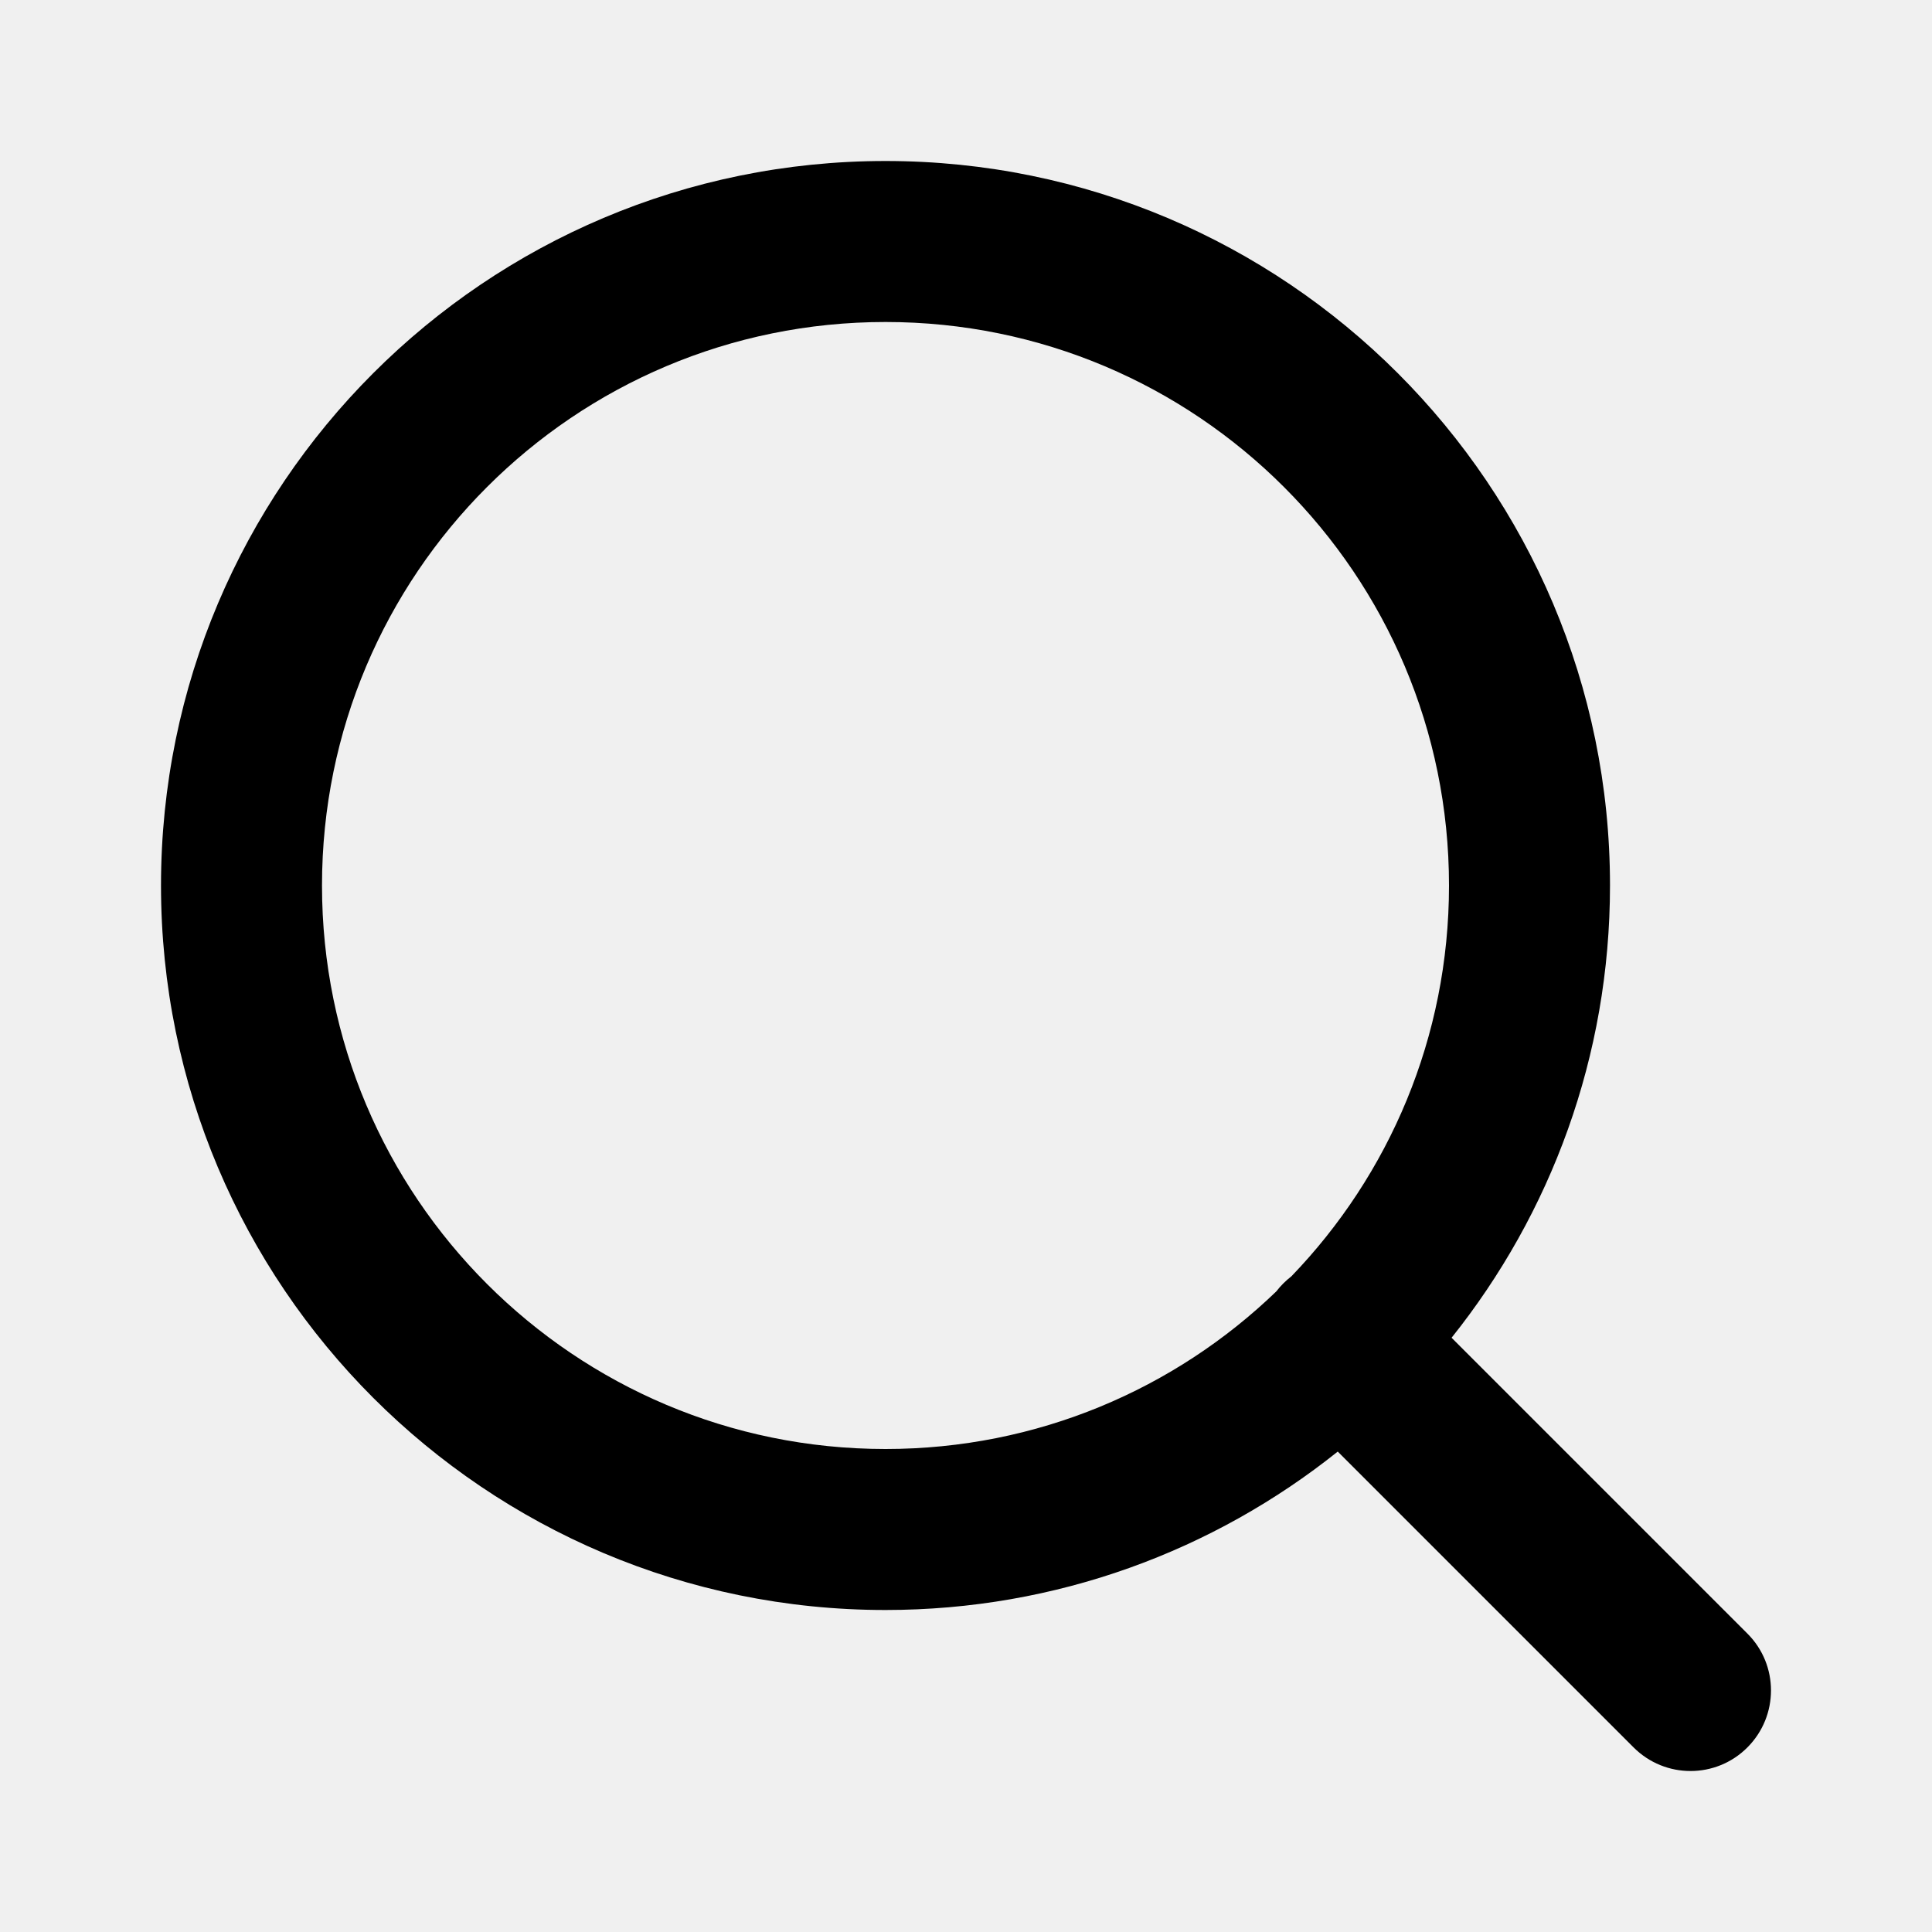
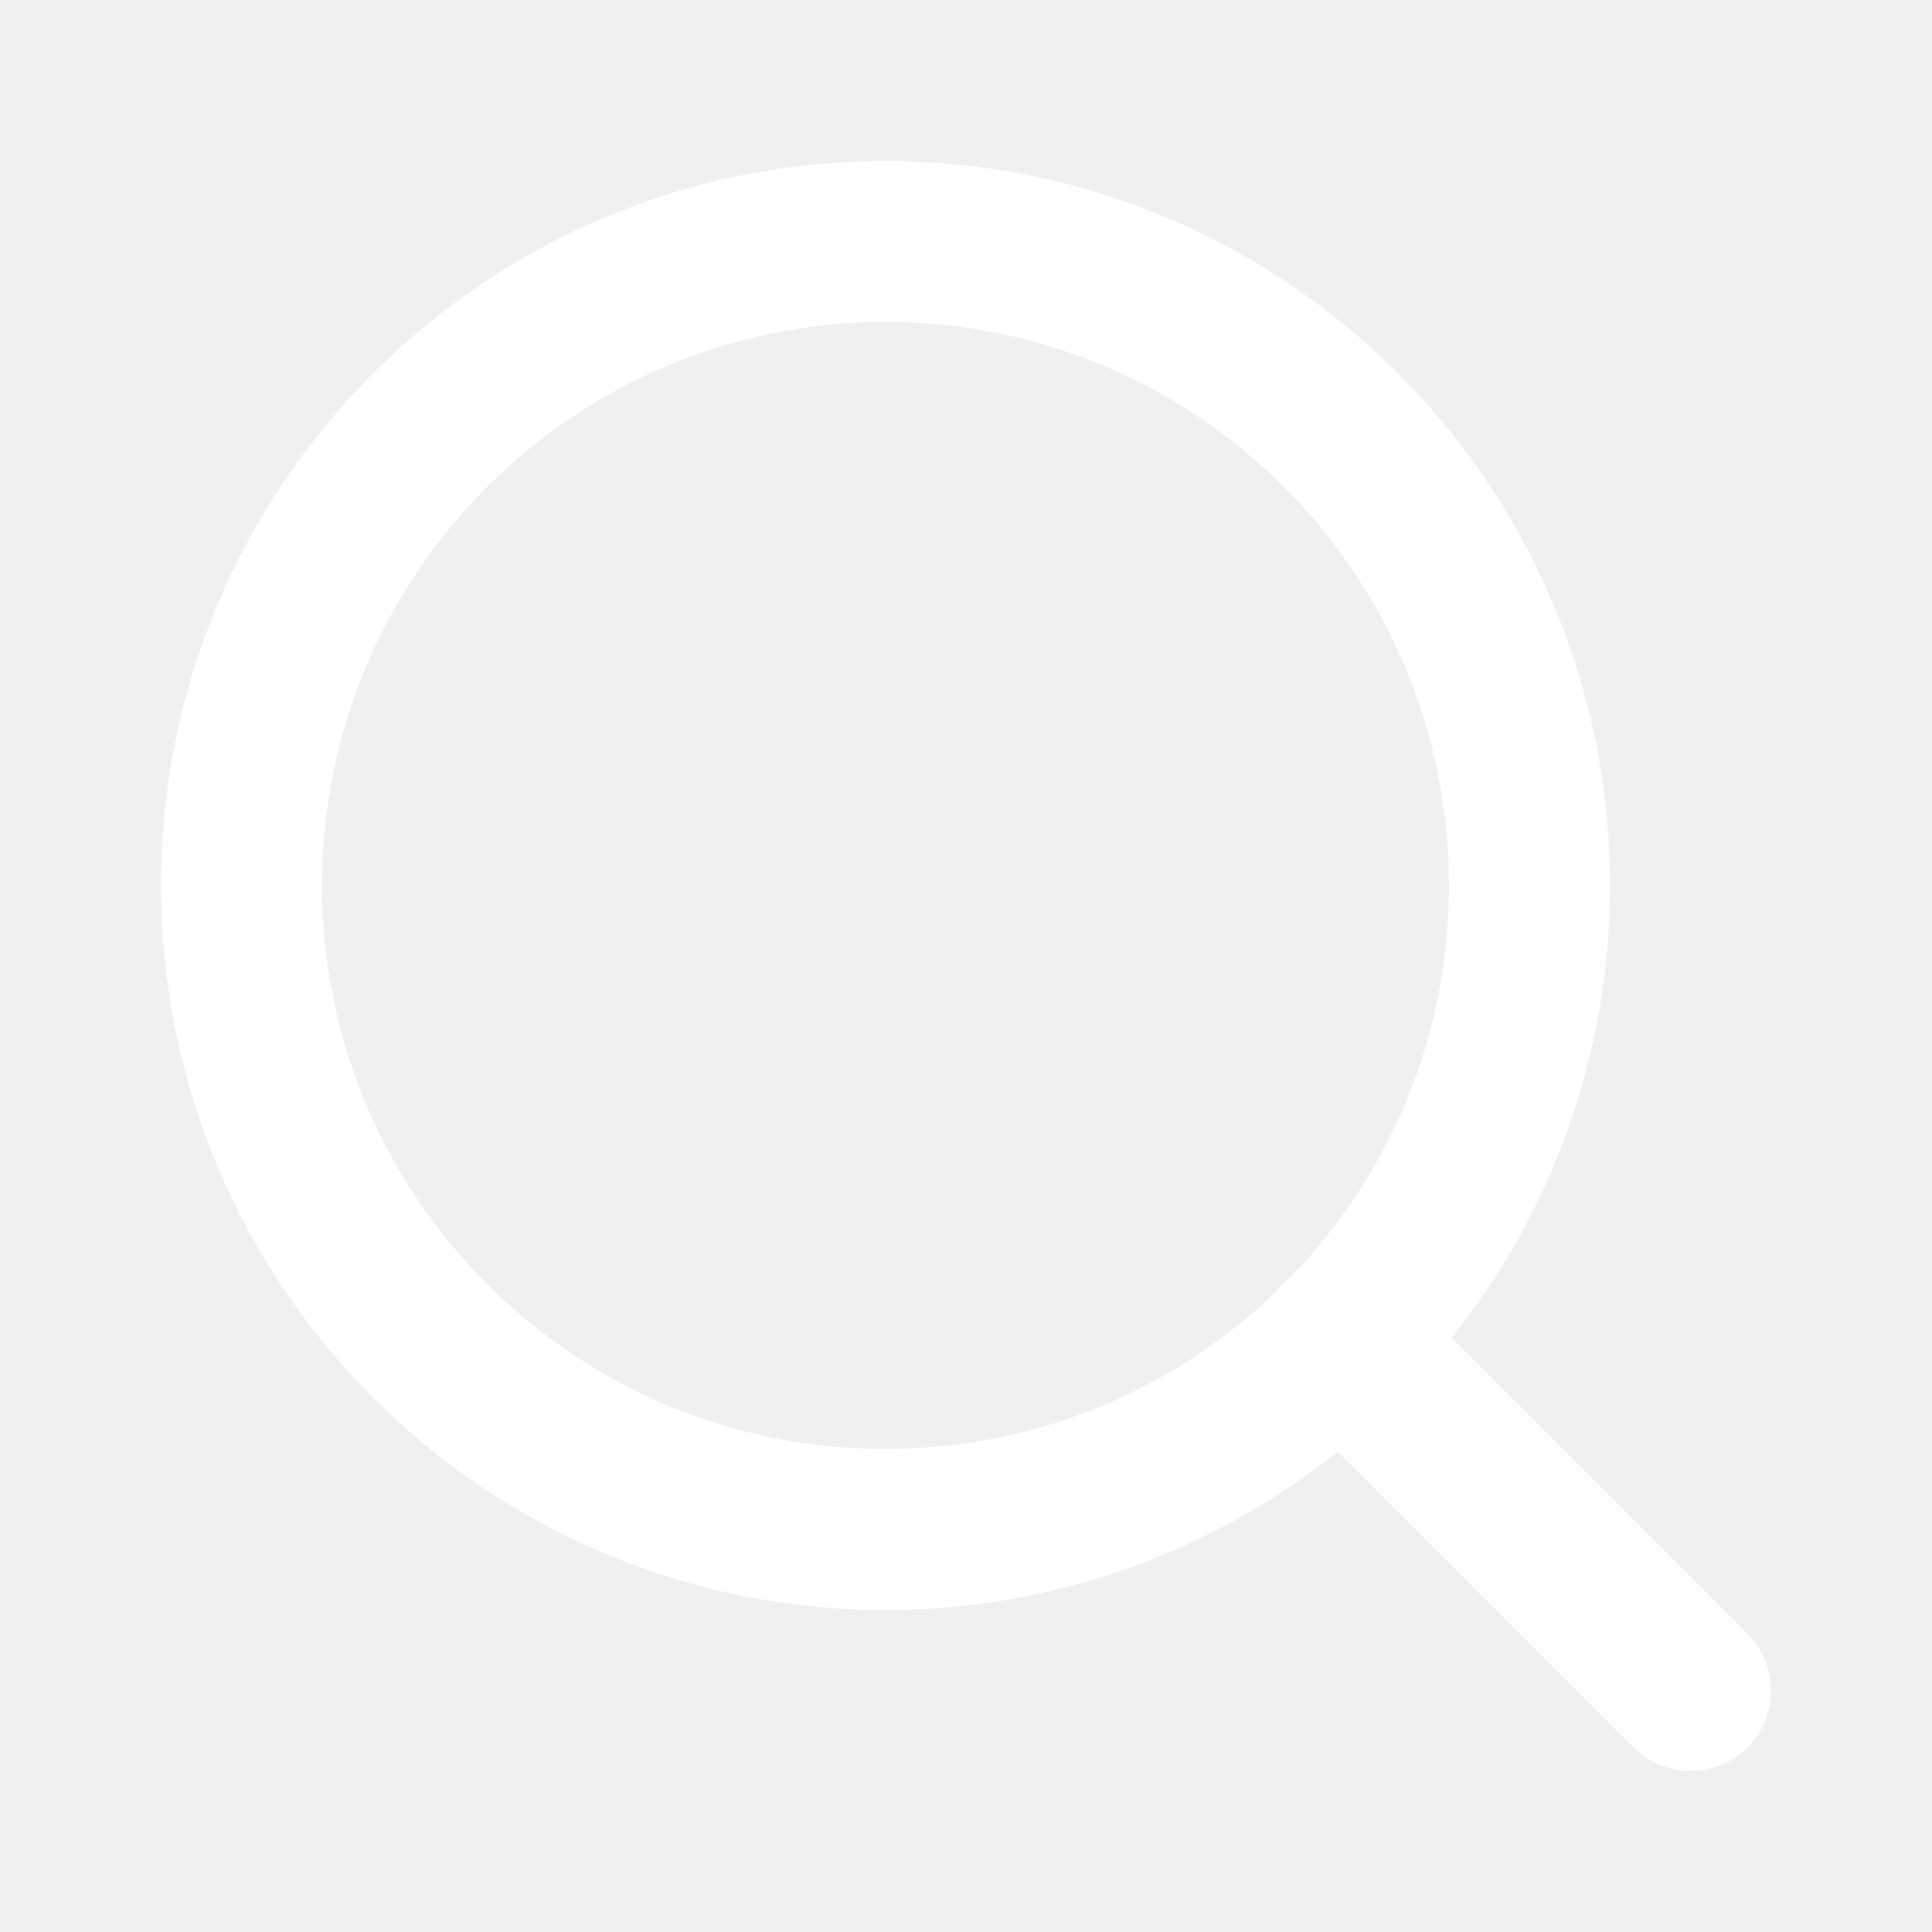
- <svg xmlns="http://www.w3.org/2000/svg" aria-hidden="true" class="thebase-svg-icon thebase-search2-svg" fill="currentColor" version="1.1" width="24" height="24" viewBox="0 0 24 24">
+ <svg xmlns="http://www.w3.org/2000/svg" aria-hidden="true" class="thebase-svg-icon thebase-search2-svg" fill="white" version="1.1" width="24" height="24" viewBox="0 0 24 24">
  <path d="M16.041 15.856c-0.034 0.026-0.067 0.055-0.099 0.087s-0.060 0.064-0.087 0.099c-1.258 1.213-2.969 1.958-4.855 1.958-1.933 0-3.682-0.782-4.95-2.050s-2.050-3.017-2.050-4.95 0.782-3.682 2.050-4.95 3.017-2.050 4.95-2.050 3.682 0.782 4.95 2.050 2.050 3.017 2.050 4.95c0 1.886-0.745 3.597-1.959 4.856zM21.707 20.293l-3.675-3.675c1.231-1.54 1.968-3.493 1.968-5.618 0-2.485-1.008-4.736-2.636-6.364s-3.879-2.636-6.364-2.636-4.736 1.008-6.364 2.636-2.636 3.879-2.636 6.364 1.008 4.736 2.636 6.364 3.879 2.636 6.364 2.636c2.125 0 4.078-0.737 5.618-1.968l3.675 3.675c0.391 0.391 1.024 0.391 1.414 0s0.391-1.024 0-1.414z" />
</svg>
